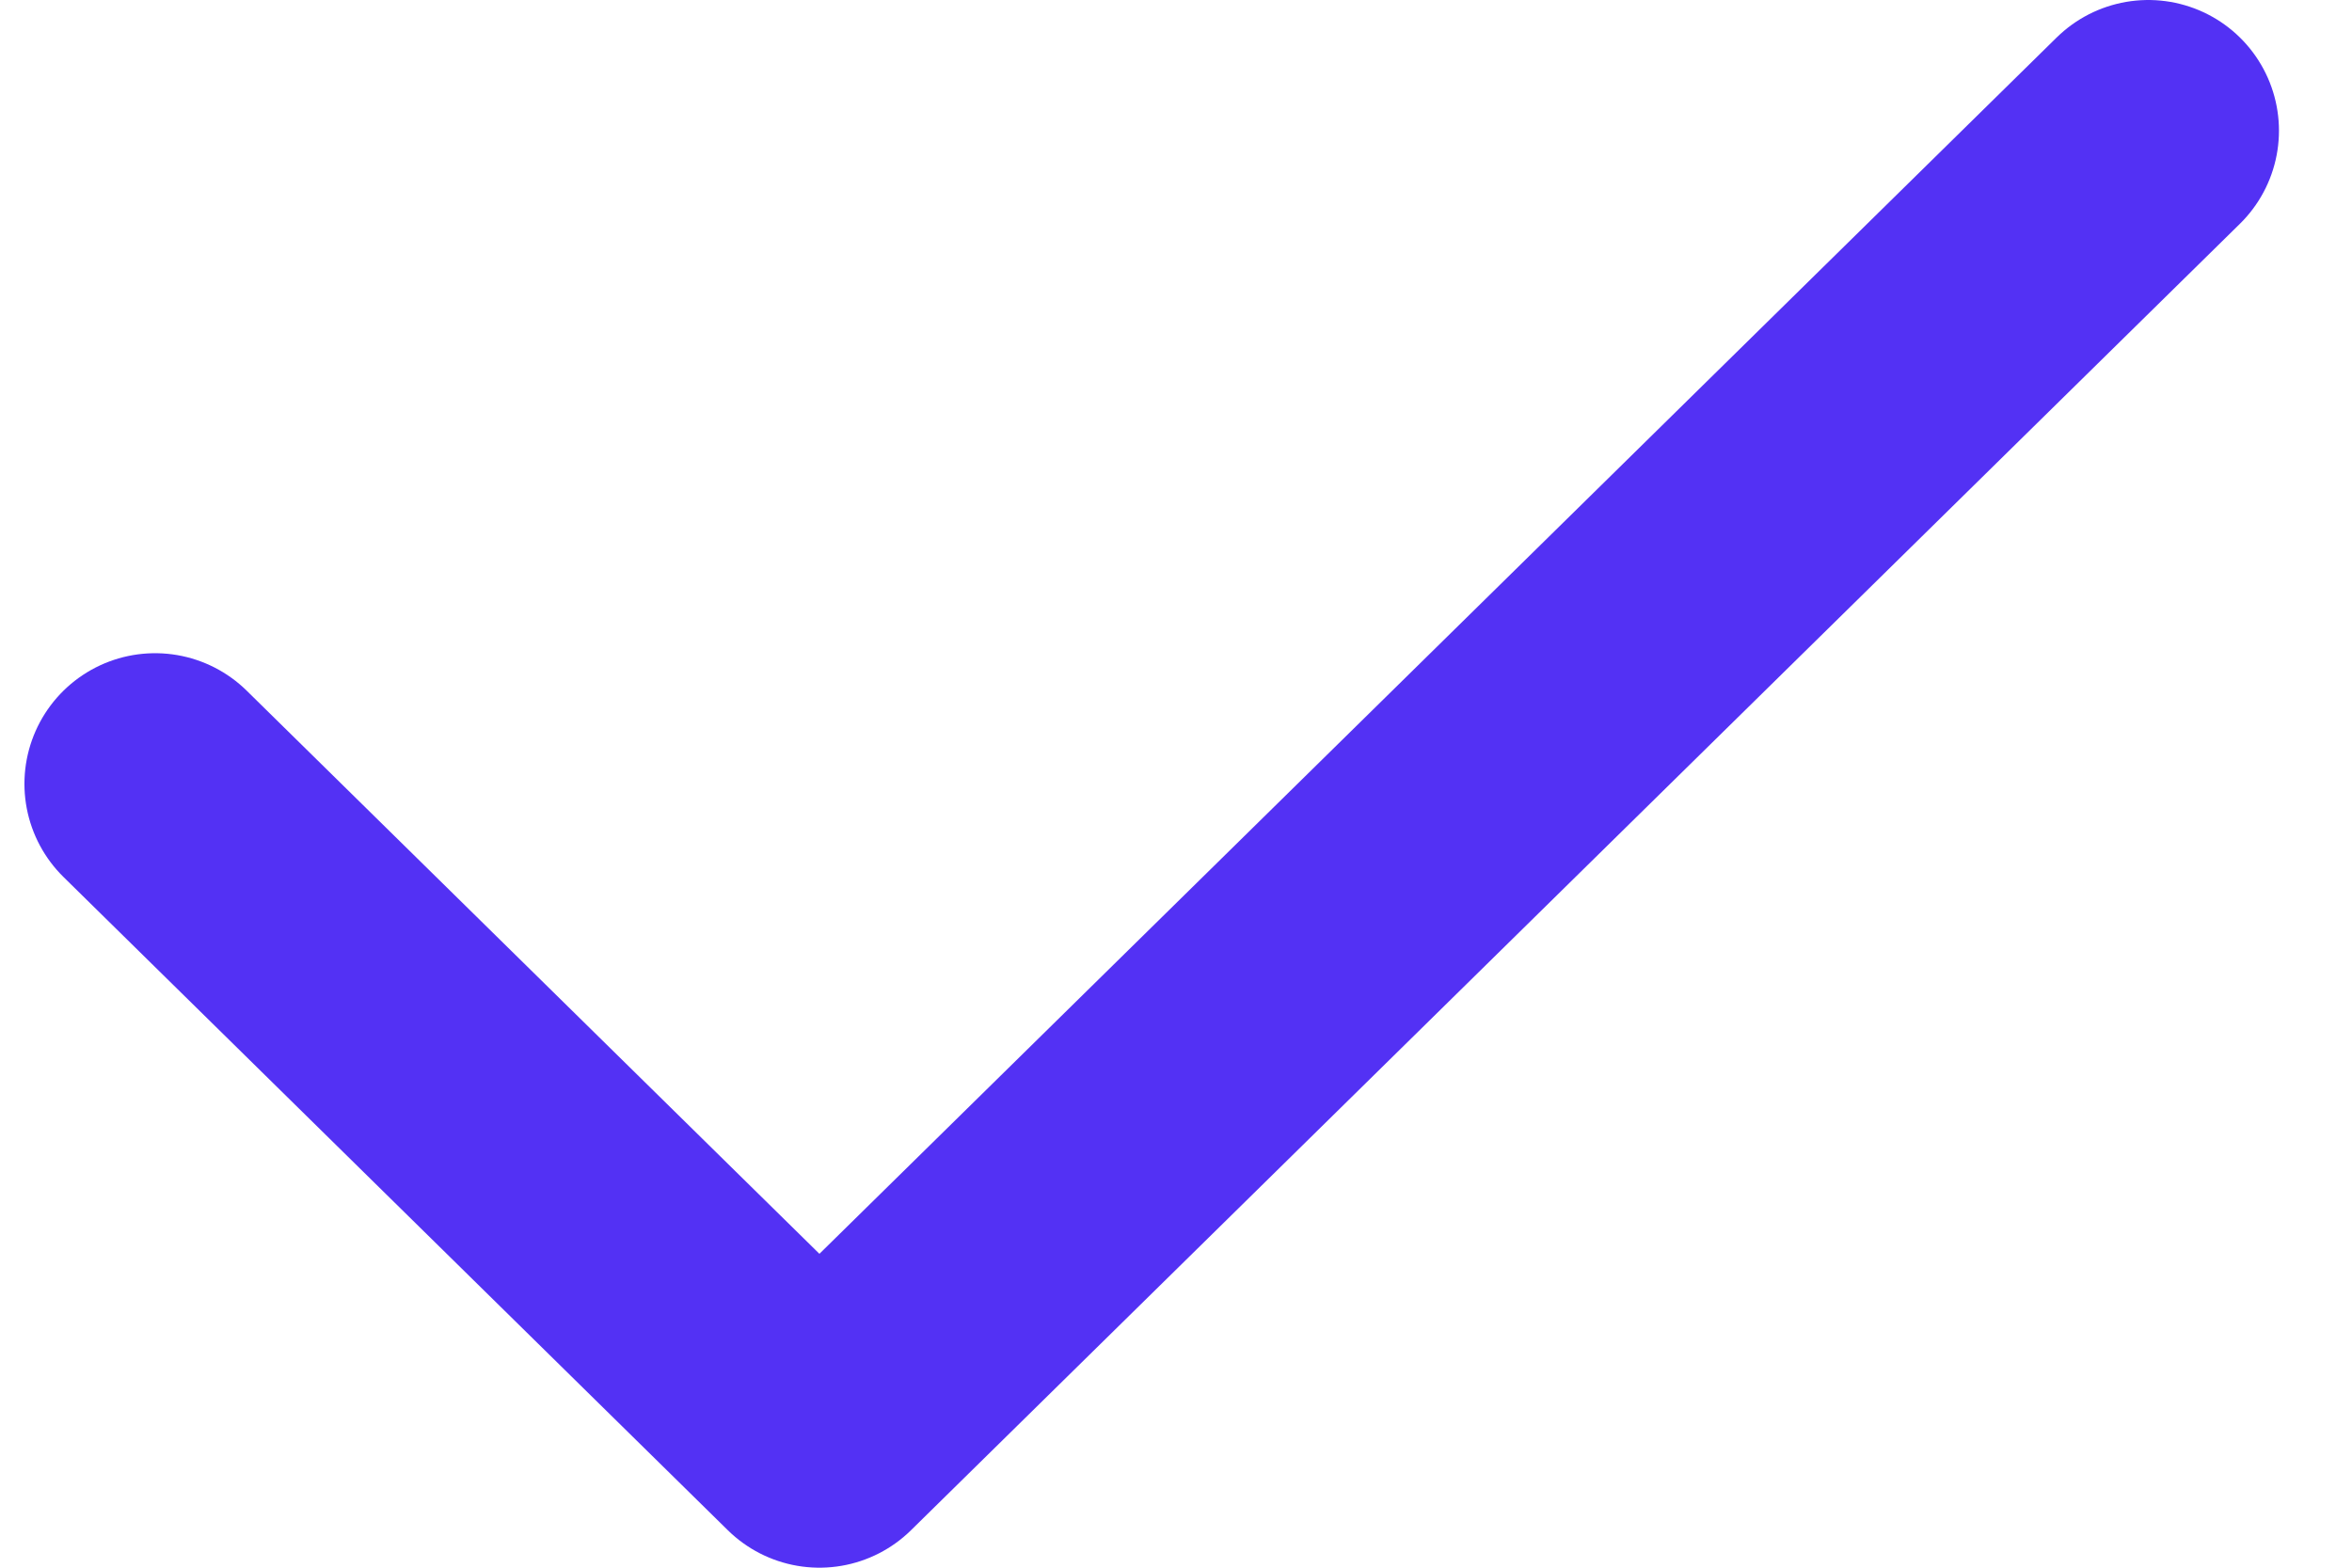
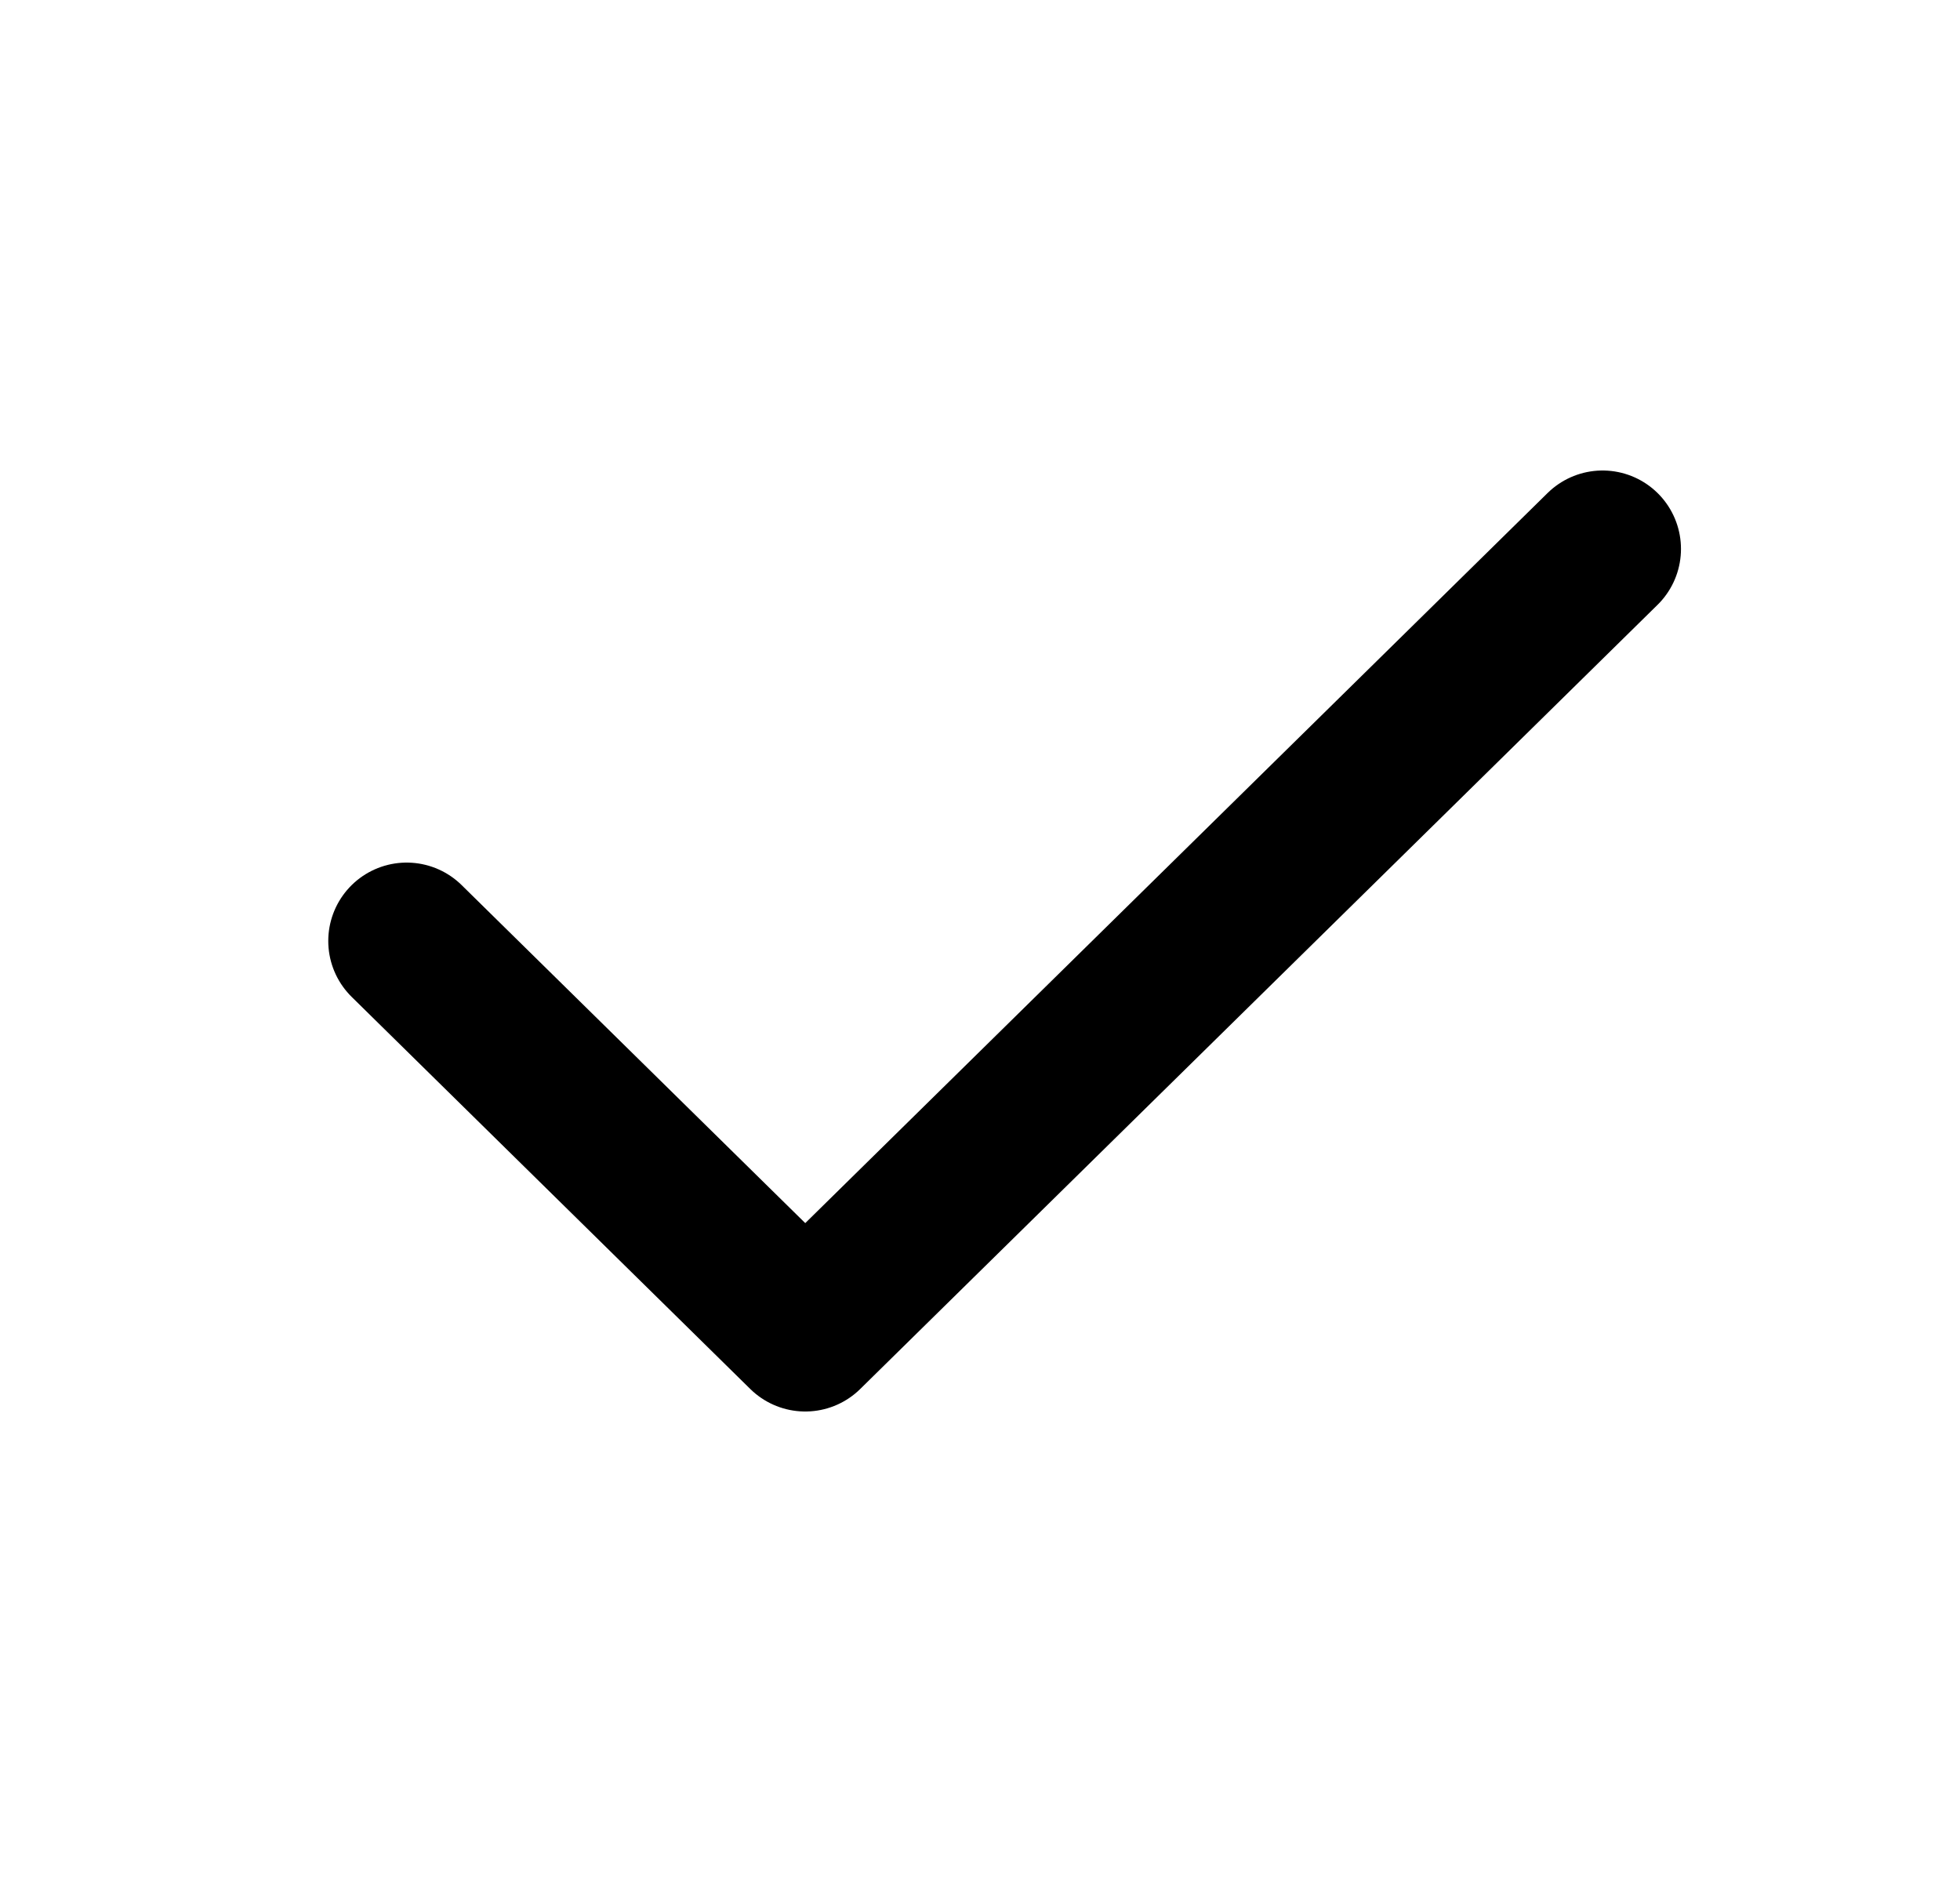
- <svg xmlns="http://www.w3.org/2000/svg" width="18" height="12" viewBox="0 0 18 12" fill="none">
-   <path d="M1.187 6L6.271 11L16.441 1" stroke="#5331F4" stroke-width="2" stroke-linecap="round" stroke-linejoin="round" />
+ <svg xmlns="http://www.w3.org/2000/svg" width="25" height="24" viewBox="0 0 25 24" fill="none">
+   <path d="M5.187 12L10.271 17L20.441 7" stroke="currentColor" stroke-width="2" stroke-linecap="round" stroke-linejoin="round" />
</svg>
